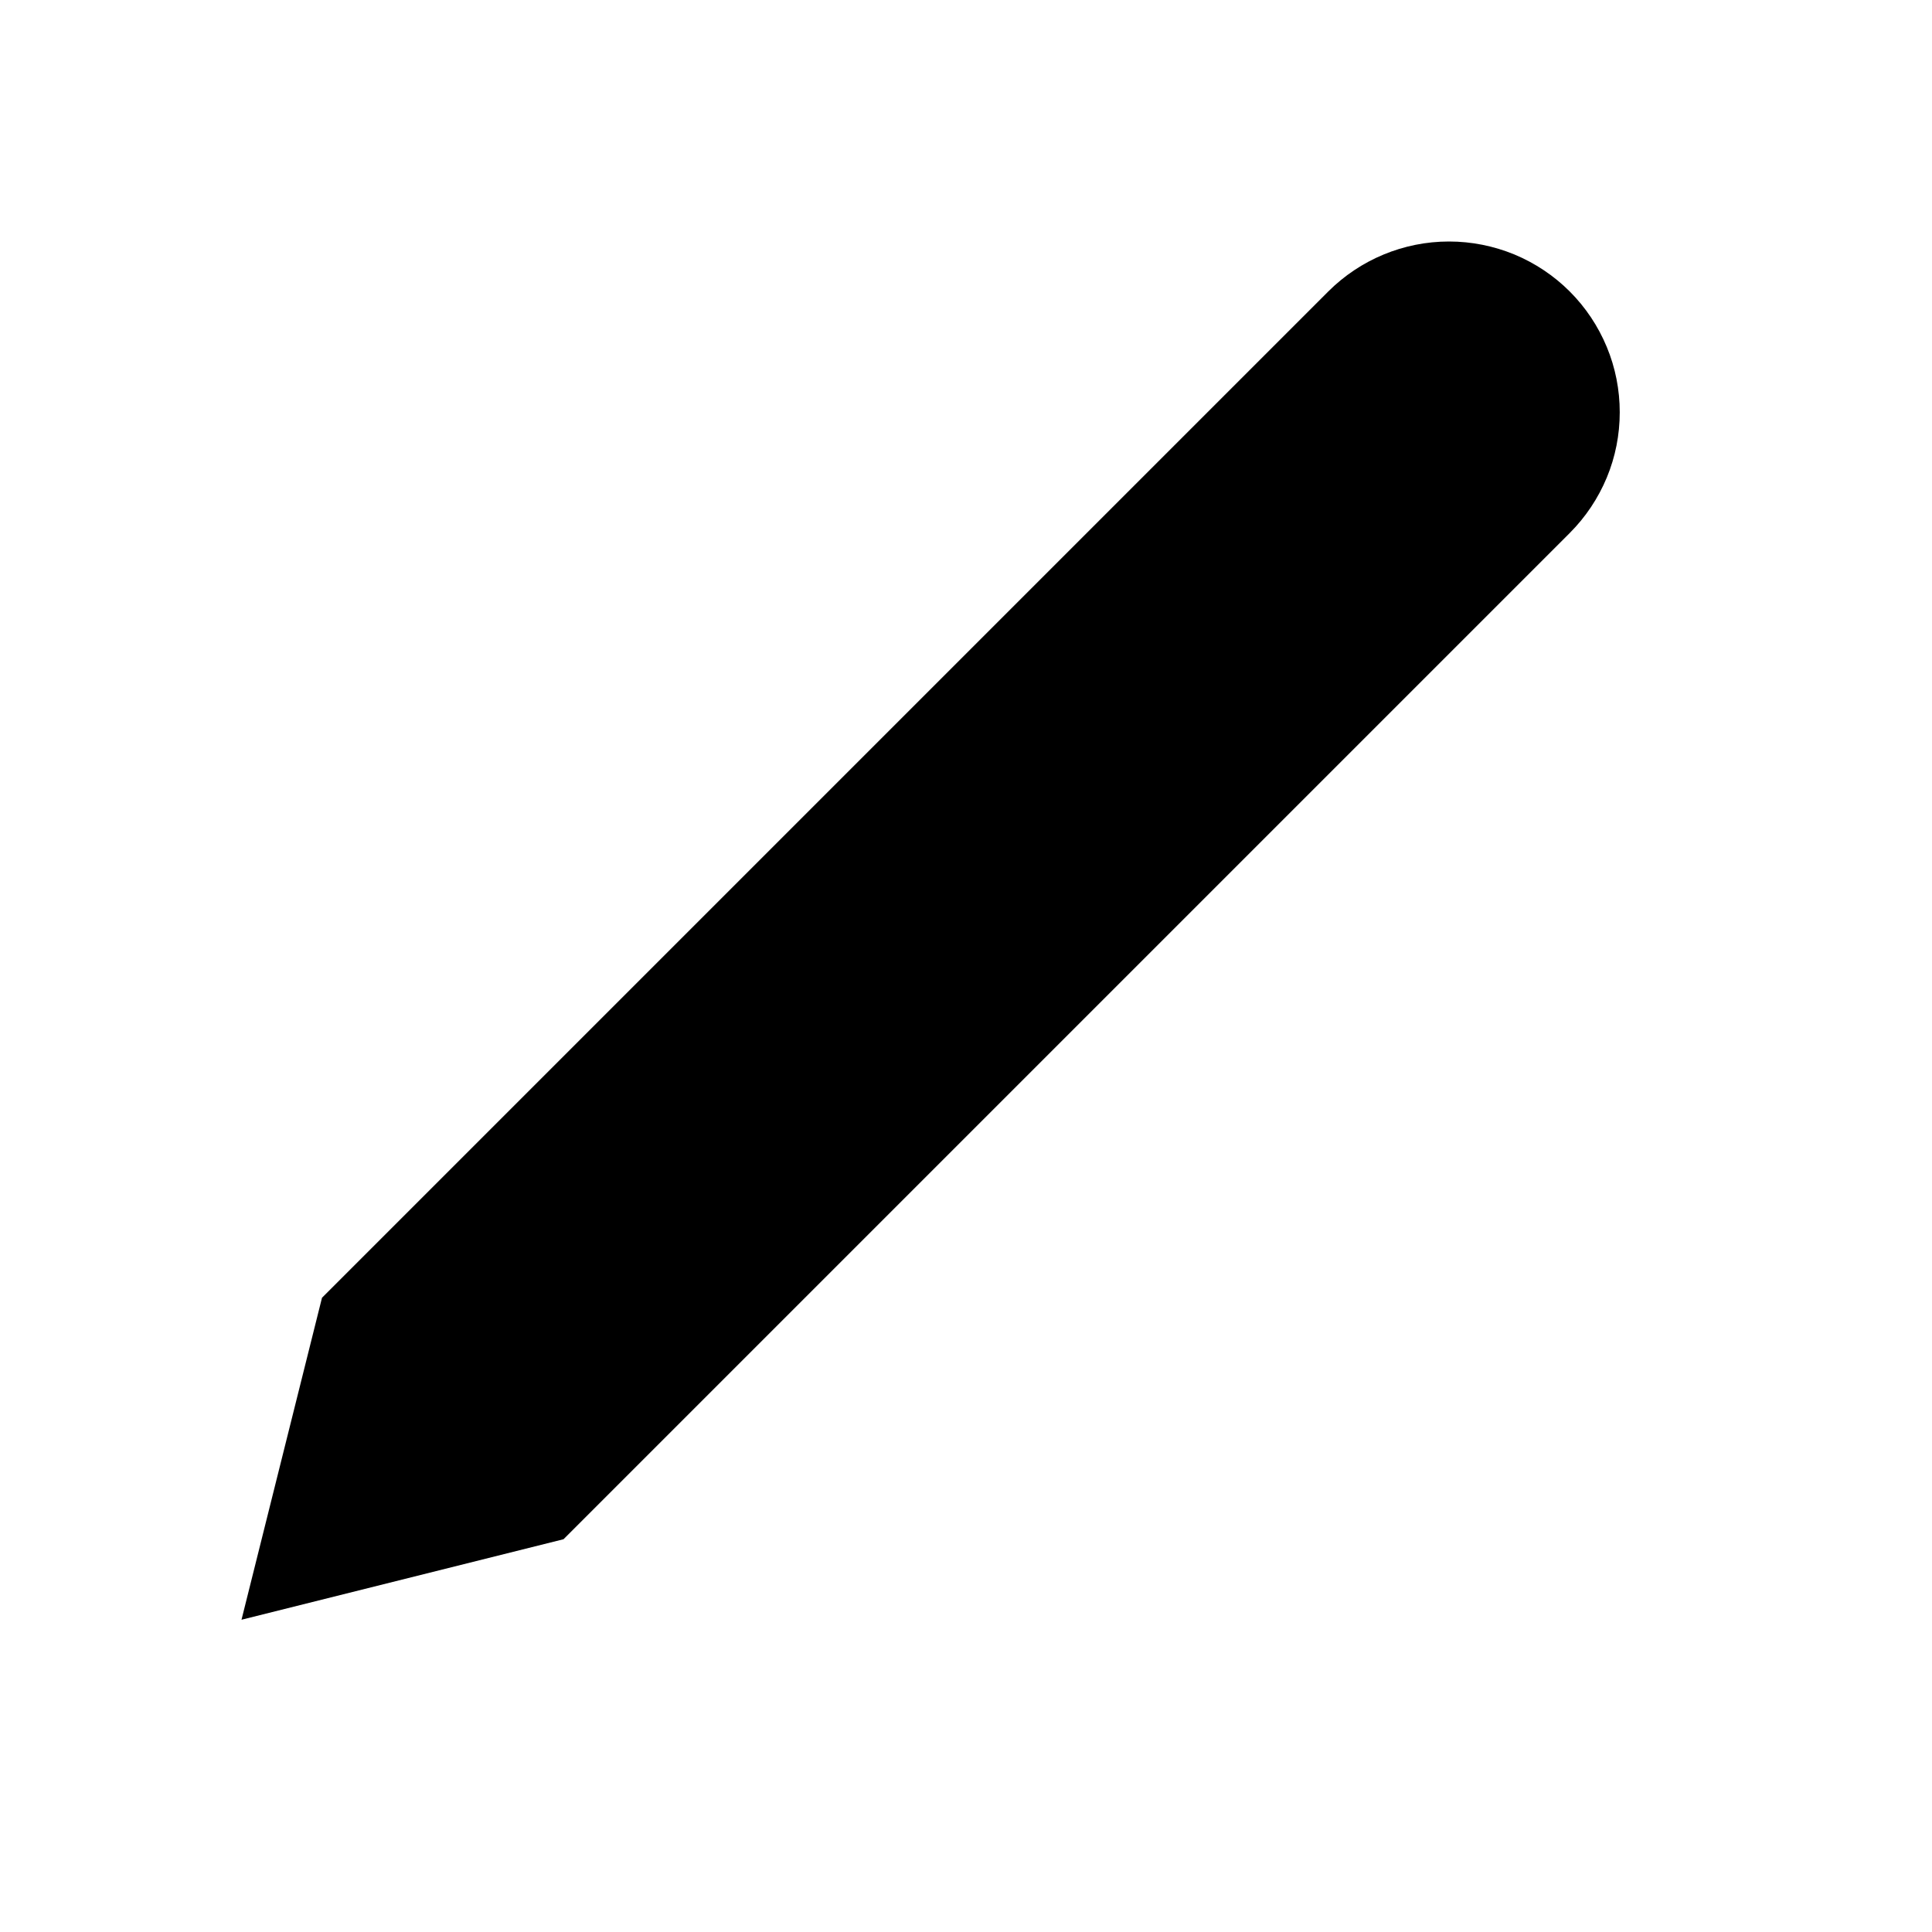
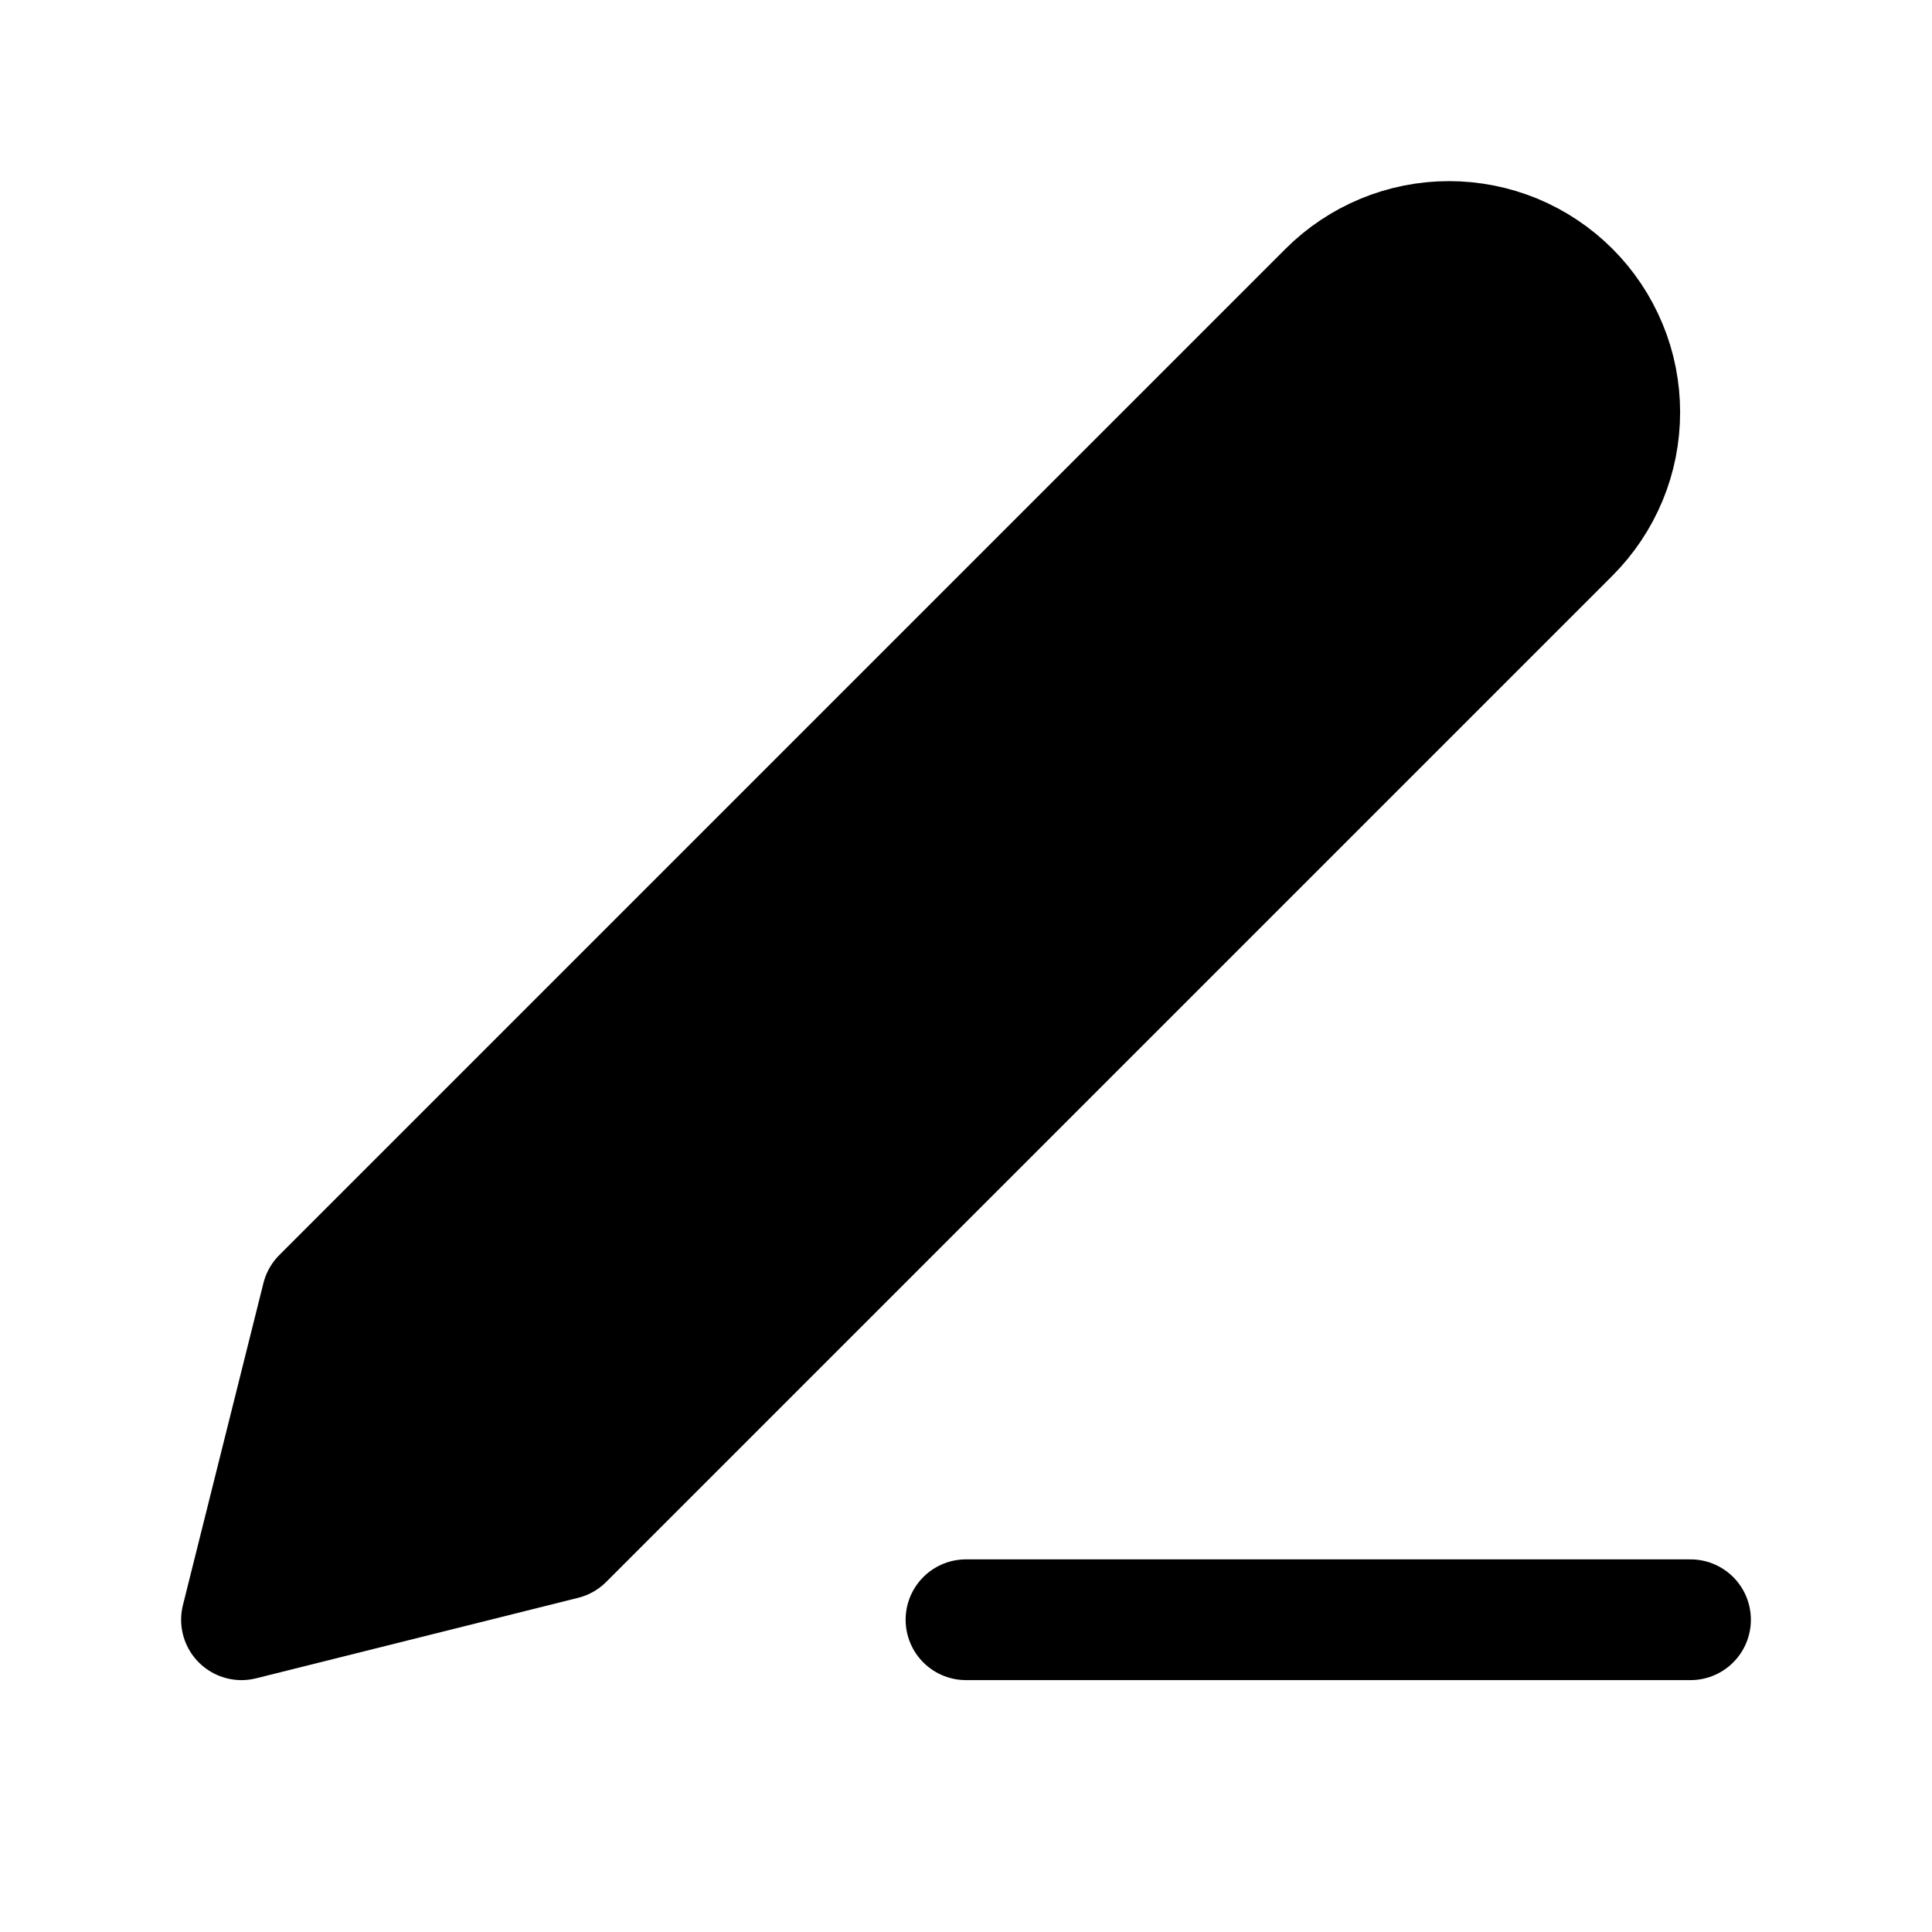
<svg xmlns="http://www.w3.org/2000/svg" width="100%" height="100%" viewBox="0 0 24 24" fill="black">
-   <path d="M12 20.121H21" stroke="current" stroke-width="1.5" stroke-linecap="round" stroke-linejoin="round" />
-   <path d="M16.5 3.621C16.898 3.224 17.437 3 18 3C18.279 3 18.554 3.055 18.812 3.161C19.069 3.268 19.303 3.424 19.5 3.621C19.697 3.818 19.853 4.052 19.96 4.31C20.067 4.567 20.121 4.843 20.121 5.121C20.121 5.4 20.067 5.676 19.96 5.933C19.853 6.19 19.697 6.424 19.5 6.621L7 19.121L3 20.121L4 16.121L16.5 3.621Z" stroke="current" stroke-width="1.5" stroke-linecap="round" stroke-linejoin="round" />
+   <path d="M12 20.121H21" stroke="currentColor" stroke-width="1.5" stroke-linecap="round" stroke-linejoin="round" />
+   <path d="M16.5 3.621C16.898 3.224 17.437 3 18 3C18.279 3 18.554 3.055 18.812 3.161C19.069 3.268 19.303 3.424 19.5 3.621C19.697 3.818 19.853 4.052 19.96 4.31C20.067 4.567 20.121 4.843 20.121 5.121C20.121 5.4 20.067 5.676 19.96 5.933C19.853 6.19 19.697 6.424 19.5 6.621L7 19.121L3 20.121L4 16.121L16.5 3.621Z" stroke="currentColor" stroke-width="1.5" stroke-linecap="round" stroke-linejoin="round" />
</svg>
